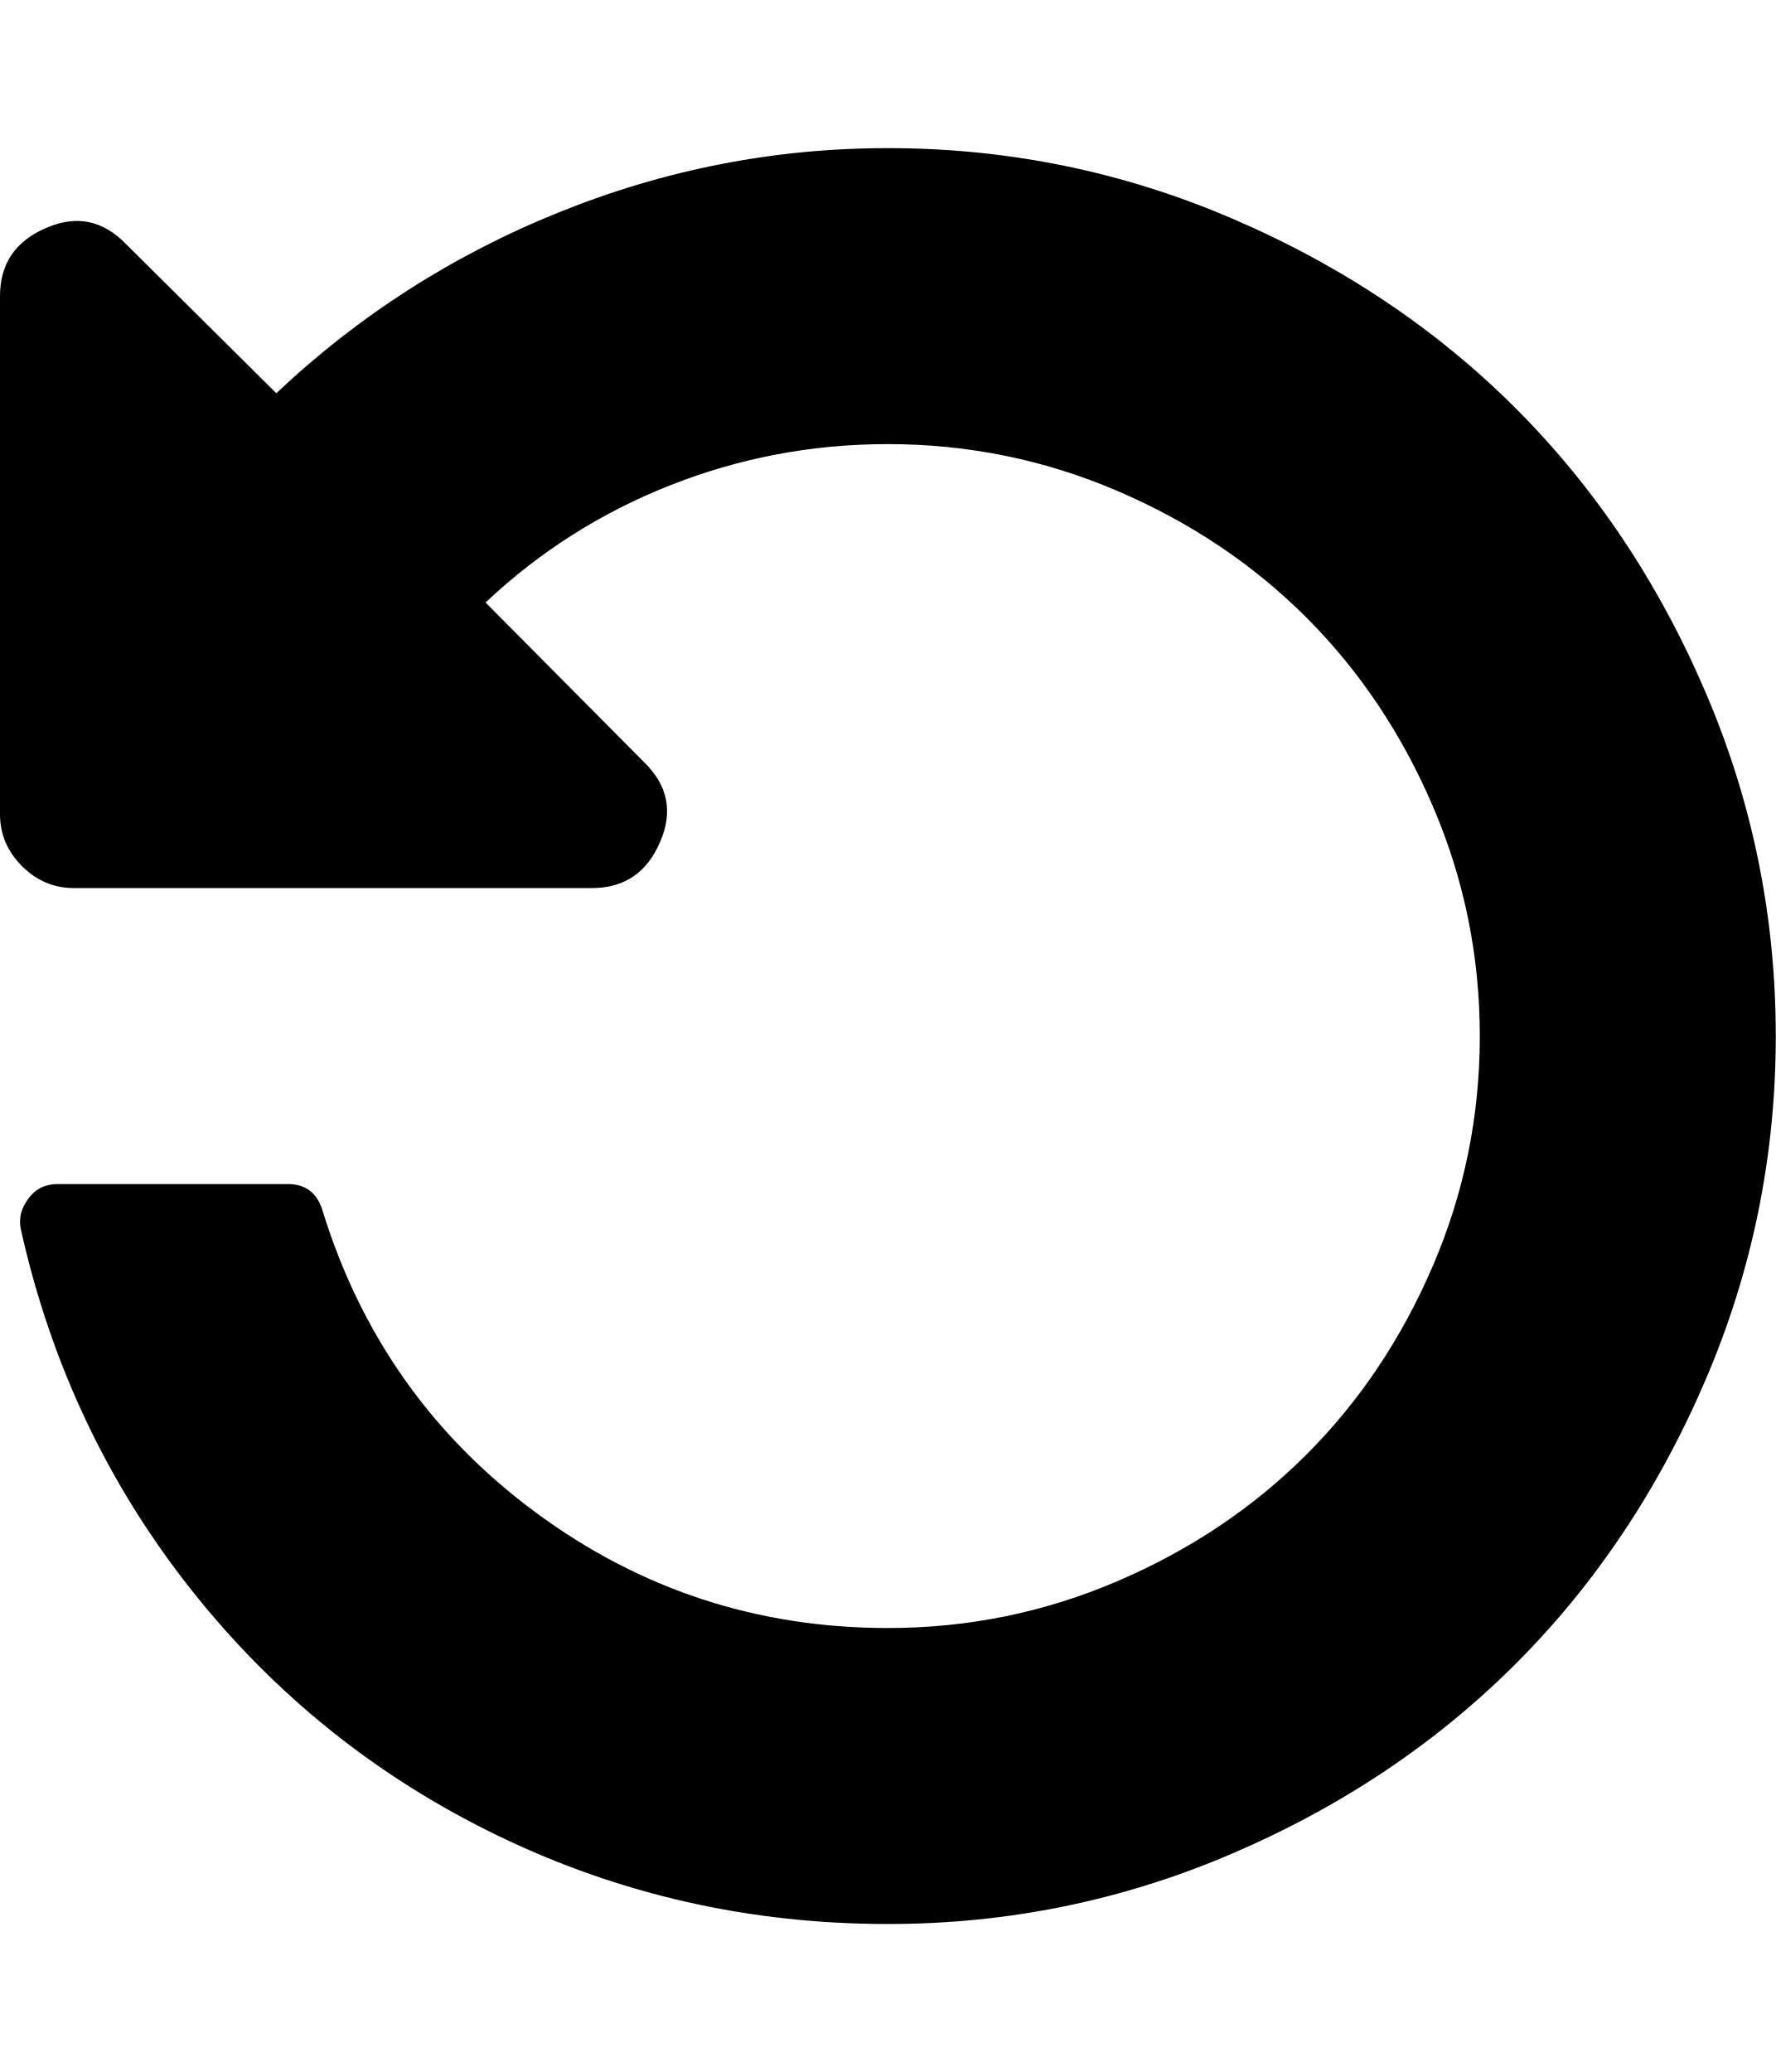
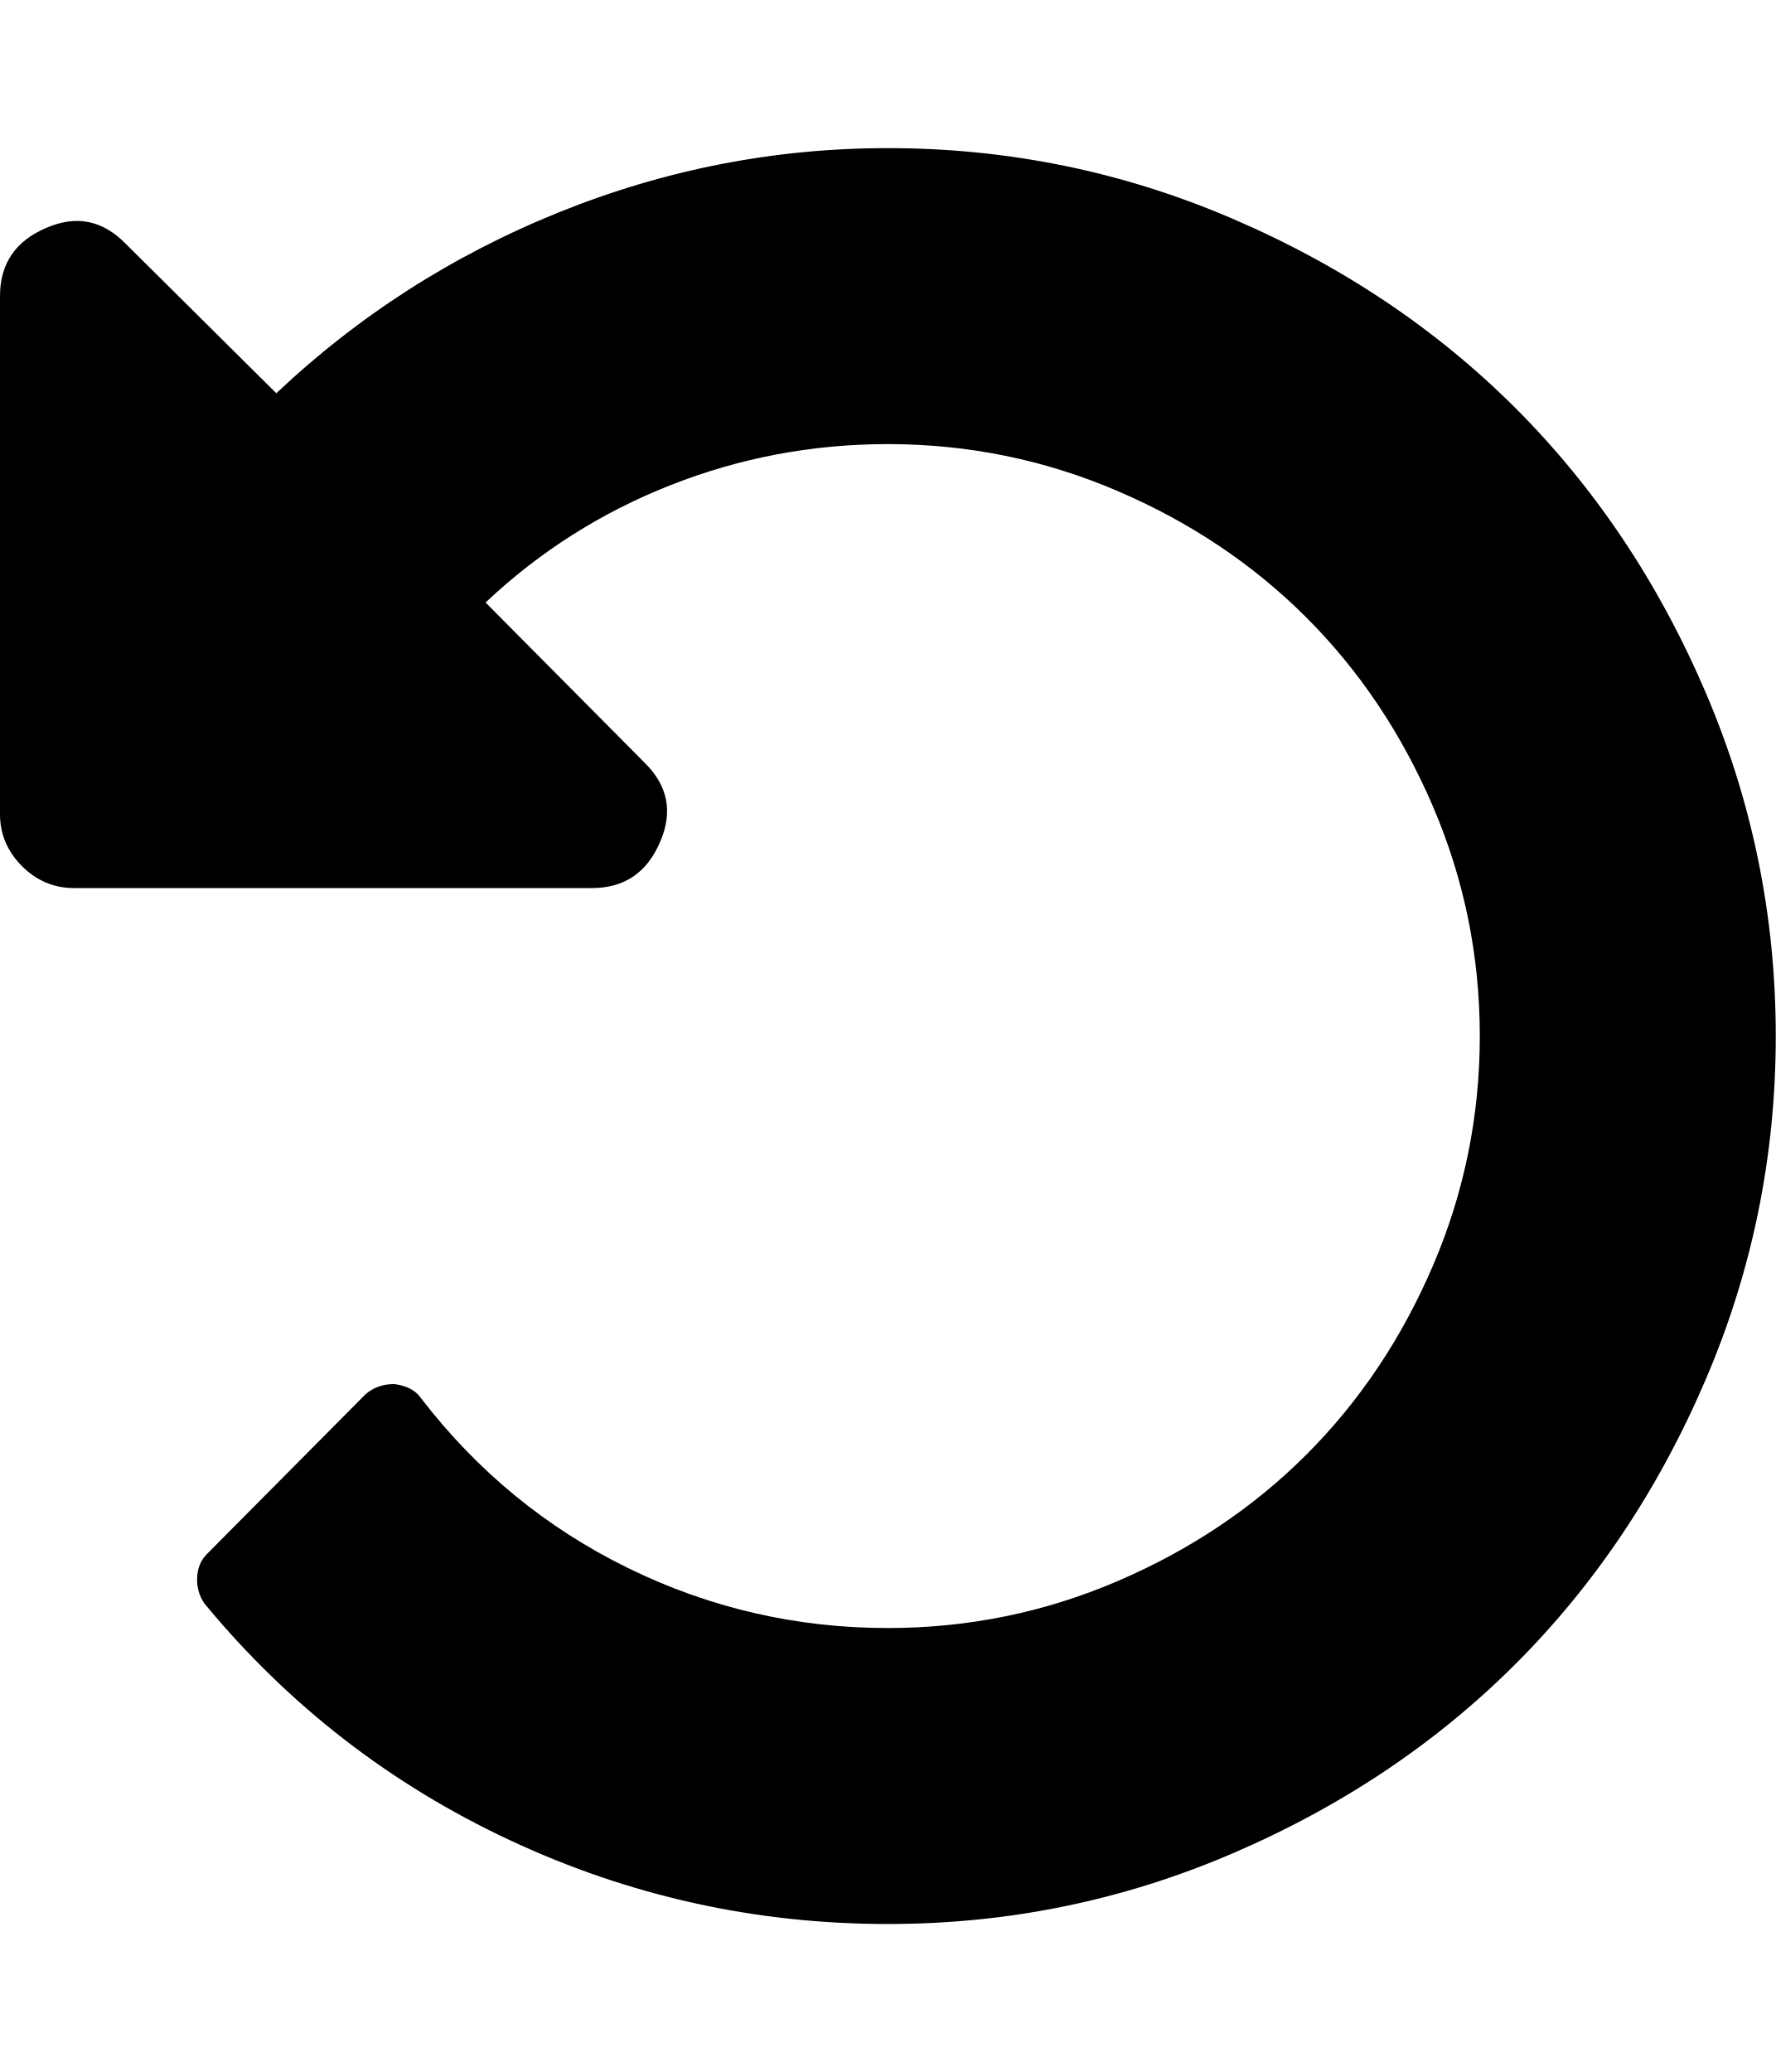
<svg xmlns="http://www.w3.org/2000/svg" height="1000" width="857.143">
-   <path d="M0 392.896v-249.984q0 -23.436 22.32 -32.922 21.762 -9.486 38.502 7.812l72.54 71.982q59.706 -56.358 136.431 -87.327t158.751 -30.969q87.048 0 166.284 34.038t136.71 91.512 91.512 136.71 34.038 166.284 -34.038 166.284 -91.512 136.71 -136.71 91.512 -166.284 34.038q-99.882 0 -187.767 -42.408t-148.428 -118.854 -82.305 -174.096q-1.674 -7.812 3.906 -15.066 5.022 -6.696 13.95 -6.696h111.042q12.834 0 16.74 12.834 27.9 90.396 103.23 145.917t169.632 55.521q58.032 0 110.763 -22.599t91.233 -61.101 61.101 -91.233 22.599 -110.763 -22.599 -110.763 -61.101 -91.233 -91.233 -61.101 -110.763 -22.599q-54.684 0 -104.904 19.809t-89.28 56.637l76.446 77.004q17.298 16.74 7.812 38.502 -9.486 22.32 -32.922 22.32h-249.984q-14.508 0 -25.11 -10.602t-10.602 -25.11z" />
+   <path d="M857.088 500.032q0 87.048 -34.038 166.284t-91.512 136.71 -136.71 91.512 -166.284 34.038q-95.976 0 -182.466 -40.455t-147.312 -114.111q-3.906 -5.58 -3.627 -12.555t4.743 -11.439l76.446 -77.004q5.58 -5.022 13.95 -5.022 8.928 1.116 12.834 6.696 40.734 53.01 99.882 82.026t125.55 29.016q58.032 0 110.763 -22.599t91.233 -61.101 61.101 -91.233 22.599 -110.763 -22.599 -110.763 -61.101 -91.233 -91.233 -61.101 -110.763 -22.599q-54.684 0 -104.904 19.809t-89.28 56.637l76.446 77.004q17.298 16.74 7.812 38.502 -9.486 22.32 -32.922 22.32h-249.984q-14.508 0 -25.11 -10.602t-10.602 -25.11v-249.984q0 -23.436 22.32 -32.922 21.762 -9.486 38.502 7.812l72.54 71.982q59.706 -56.358 136.431 -87.327t158.751 -30.969q87.048 0 166.284 34.038t136.71 91.512 91.512 136.71 34.038 166.284z" />
</svg>
